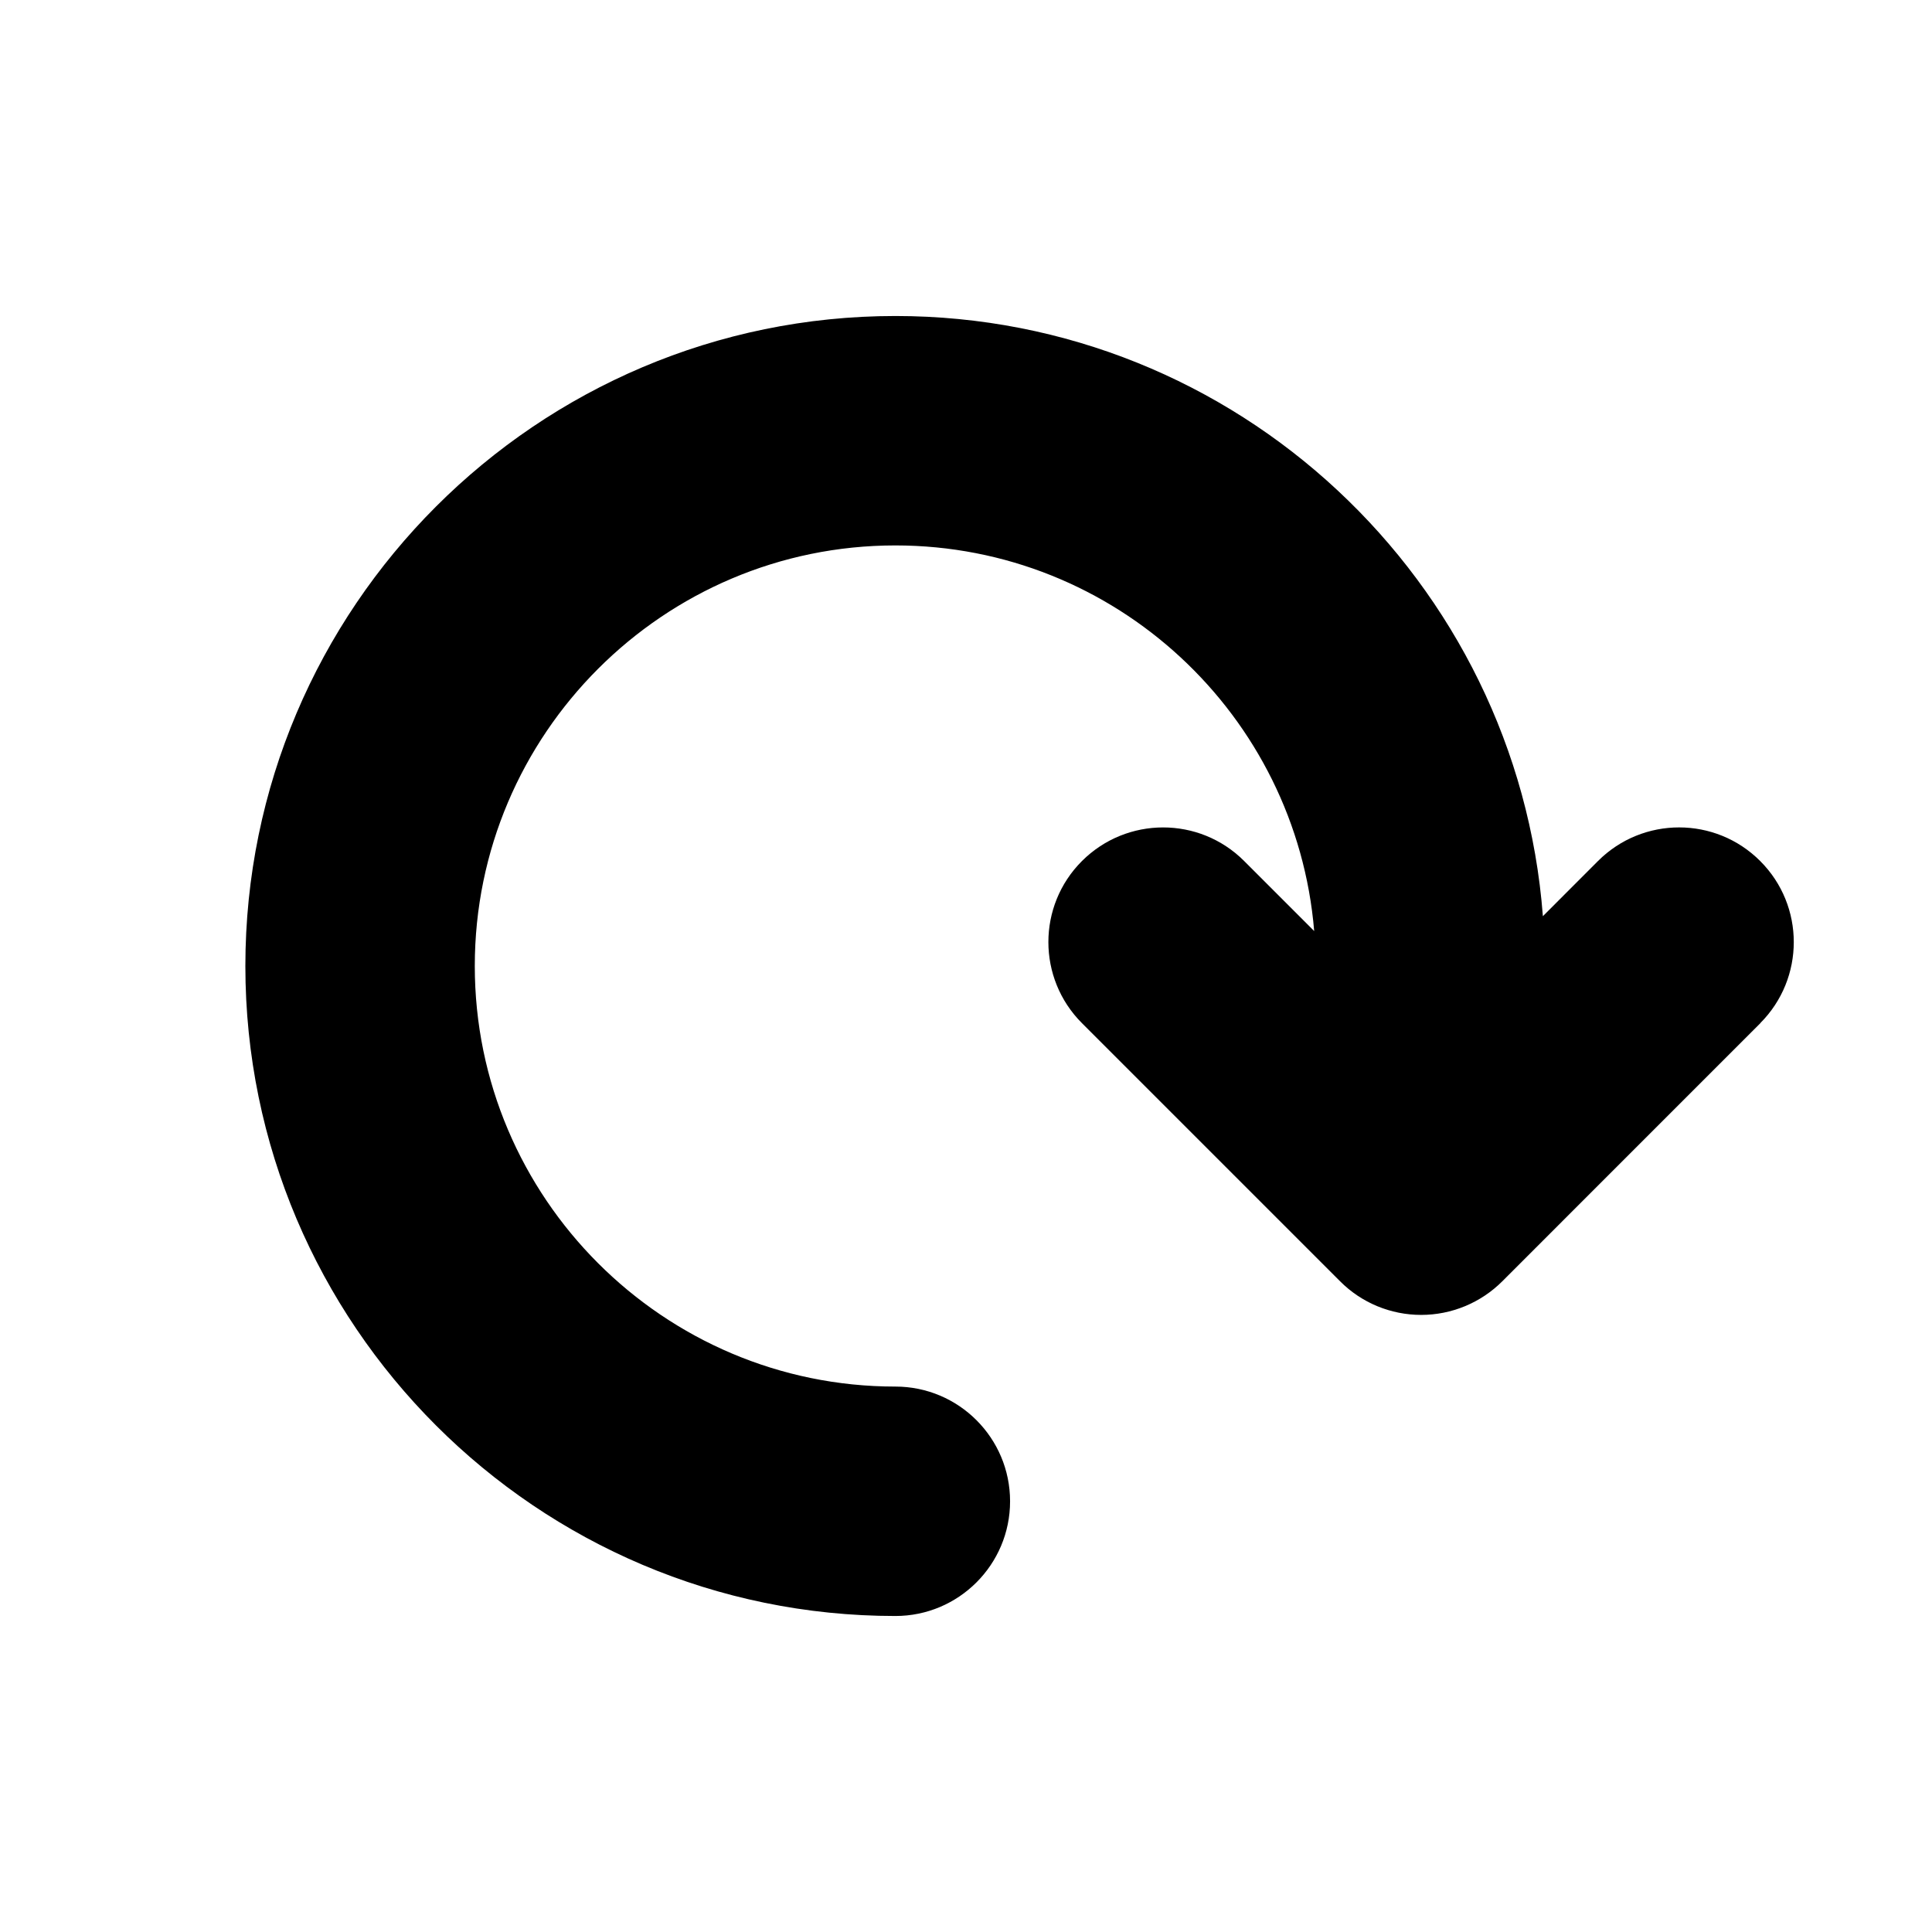
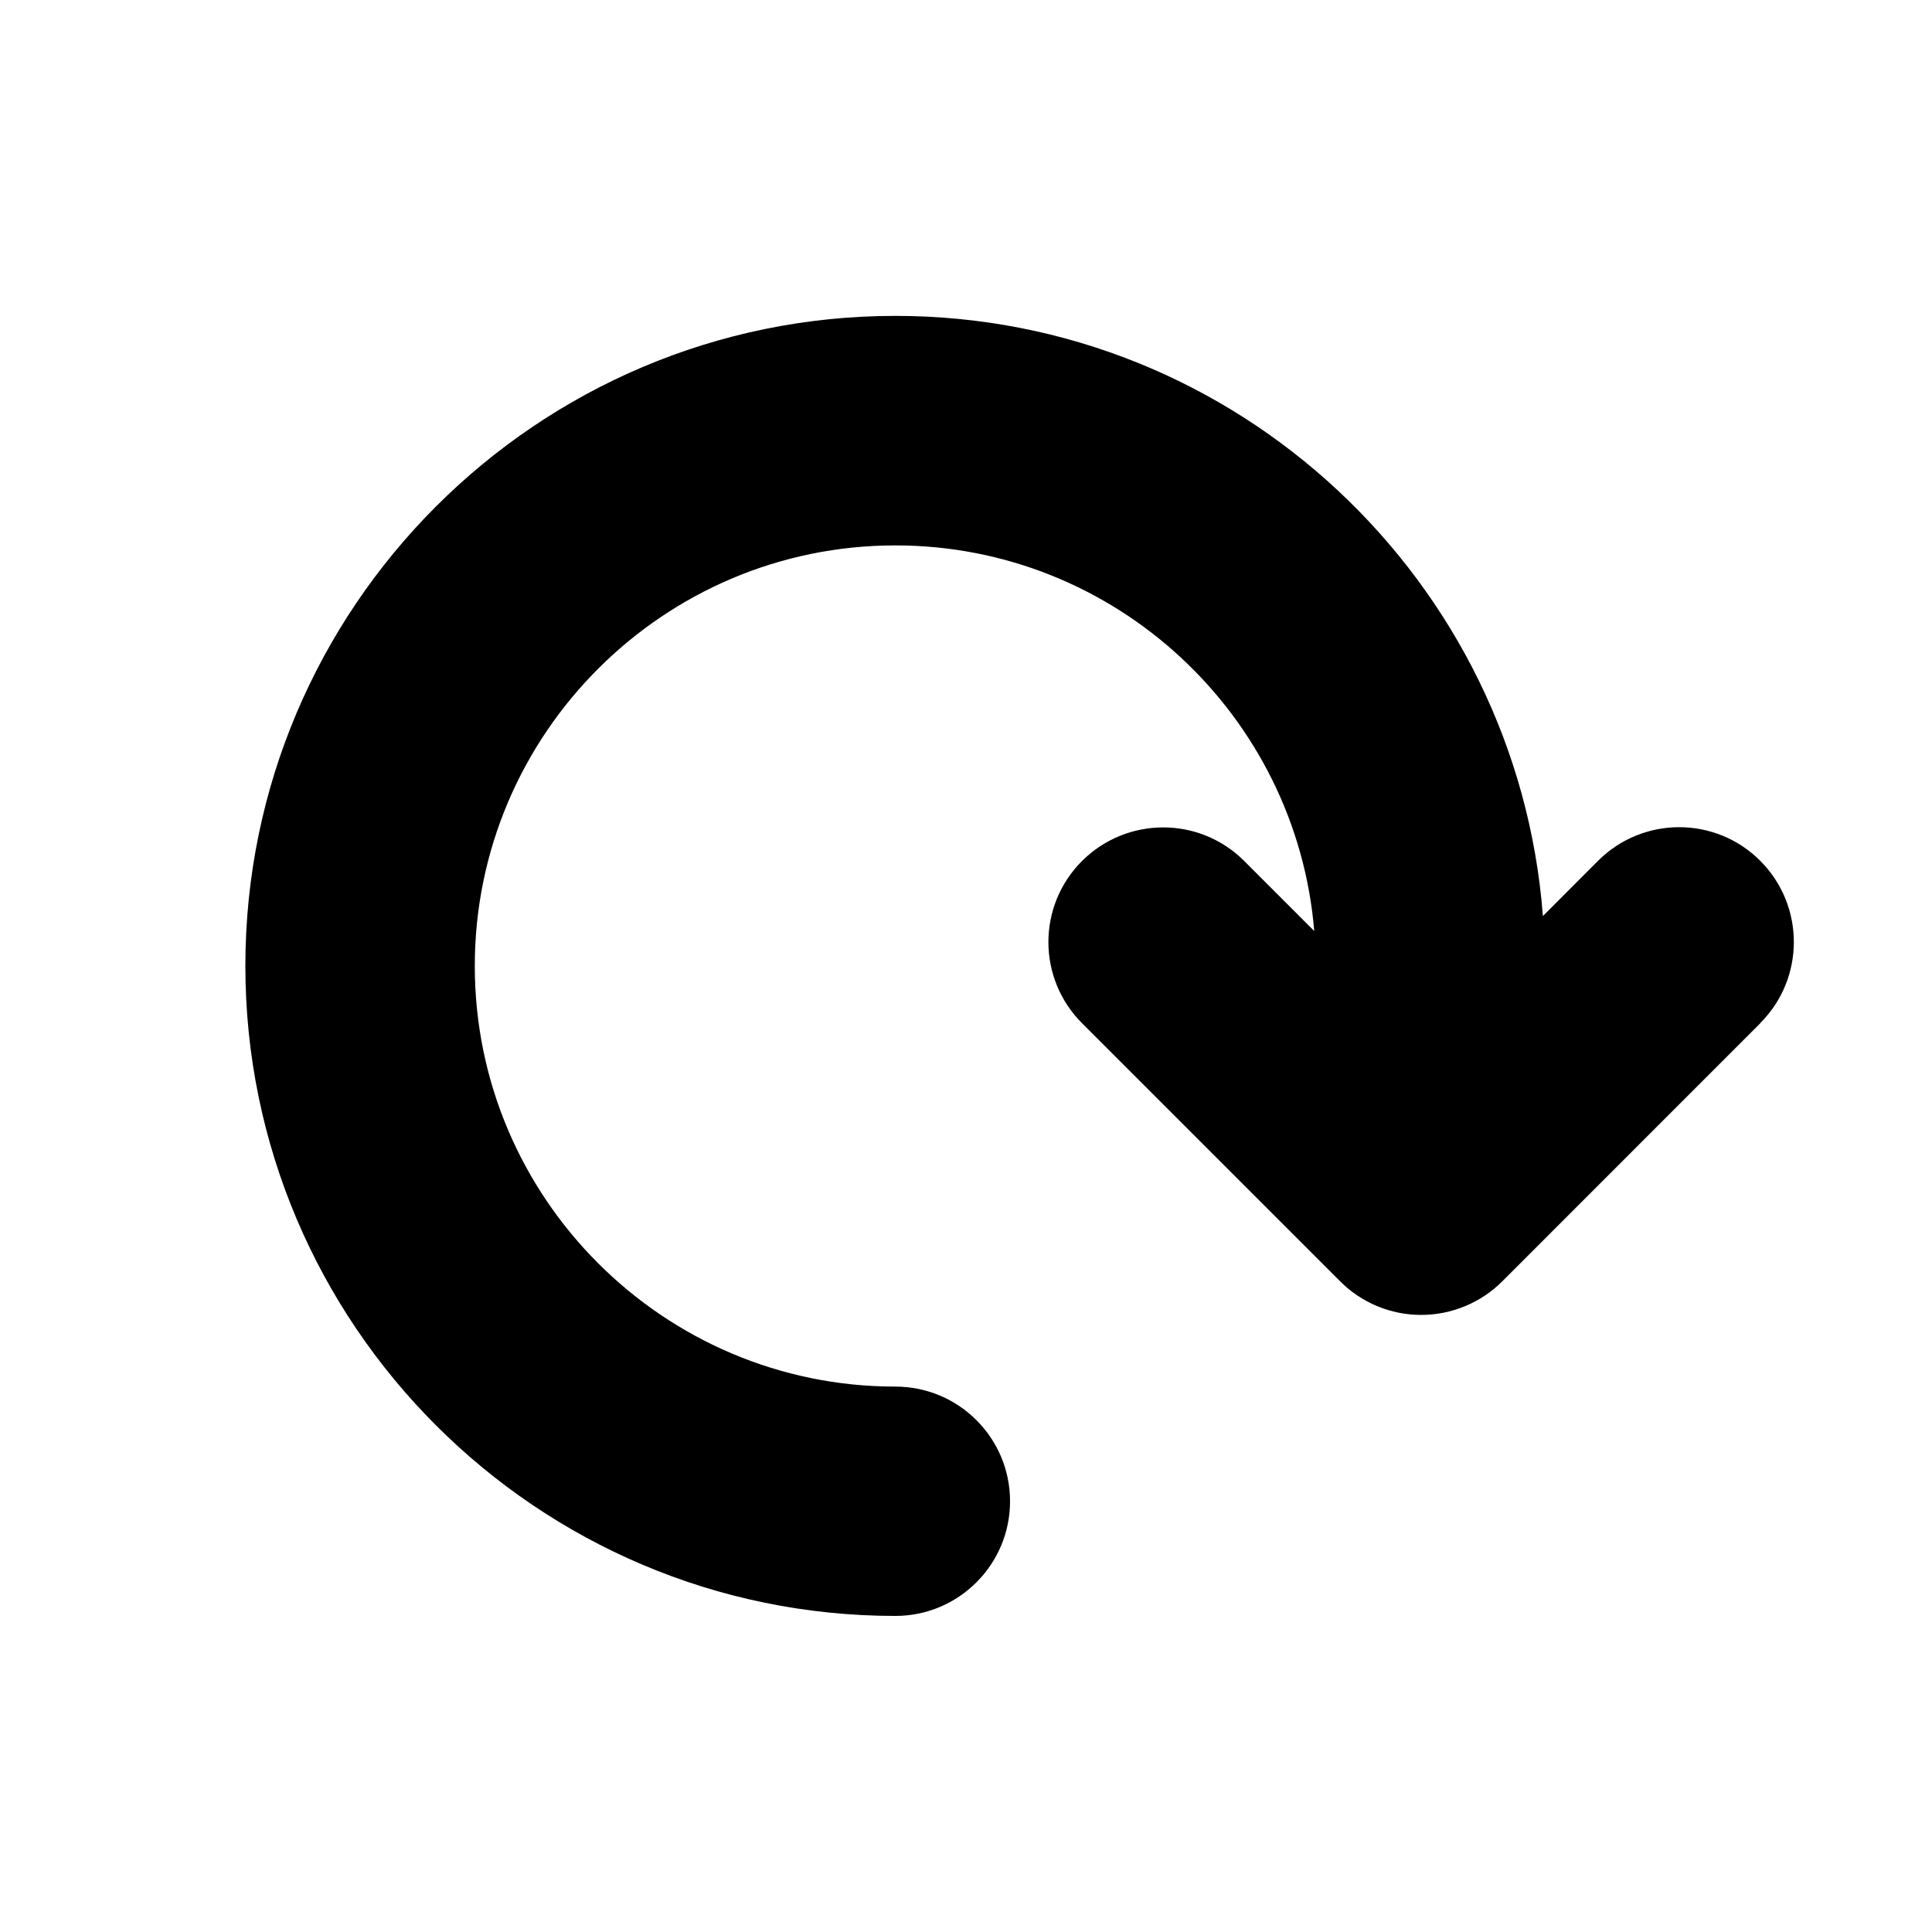
- <svg xmlns="http://www.w3.org/2000/svg" version="1.1" width="32" height="32" viewBox="0 0 32 32">
-   <path d="M29.157 16.947l-4.274 4.275c-0.356 0.356-0.84 0.557-1.344 0.557s-0.988-0.2-1.343-0.557l-4.275-4.275c-0.742-0.742-0.742-1.945 0-2.686s1.945-0.742 2.686 0l1.16 1.16c-0.296-3.571-3.29-6.387-6.937-6.387-3.84 0-6.966 3.125-6.966 6.966s3.126 6.966 6.966 6.966c1.049 0 1.9 0.851 1.9 1.9s-0.851 1.9-1.9 1.9c-5.936 0-10.766-4.829-10.766-10.766s4.83-10.766 10.766-10.766c5.659 0 10.301 4.391 10.725 9.941l0.913-0.914c0.742-0.742 1.945-0.742 2.686 0 0.742 0.741 0.742 1.944 0.001 2.686z" />
+ <svg xmlns="http://www.w3.org/2000/svg" version="1.1" width="20" height="20" viewBox="0 0 20 20">
+   <path d="M18.223 10.592l-2.671 2.672c-0.222 0.222-0.525 0.348-0.84 0.348s-0.617-0.125-0.839-0.348l-2.672-2.672c-0.464-0.464-0.464-1.216 0-1.679s1.216-0.464 1.679 0l0.725 0.725c-0.185-2.232-2.057-3.992-4.336-3.992-2.4 0-4.354 1.953-4.354 4.354s1.954 4.354 4.354 4.354c0.656 0 1.187 0.532 1.187 1.187s-0.532 1.187-1.187 1.187c-3.71 0-6.729-3.018-6.729-6.729s3.019-6.729 6.729-6.729c3.537 0 6.438 2.744 6.703 6.213l0.571-0.572c0.464-0.464 1.216-0.464 1.679 0s0.464 1.215 0.001 1.679z" />
</svg>
